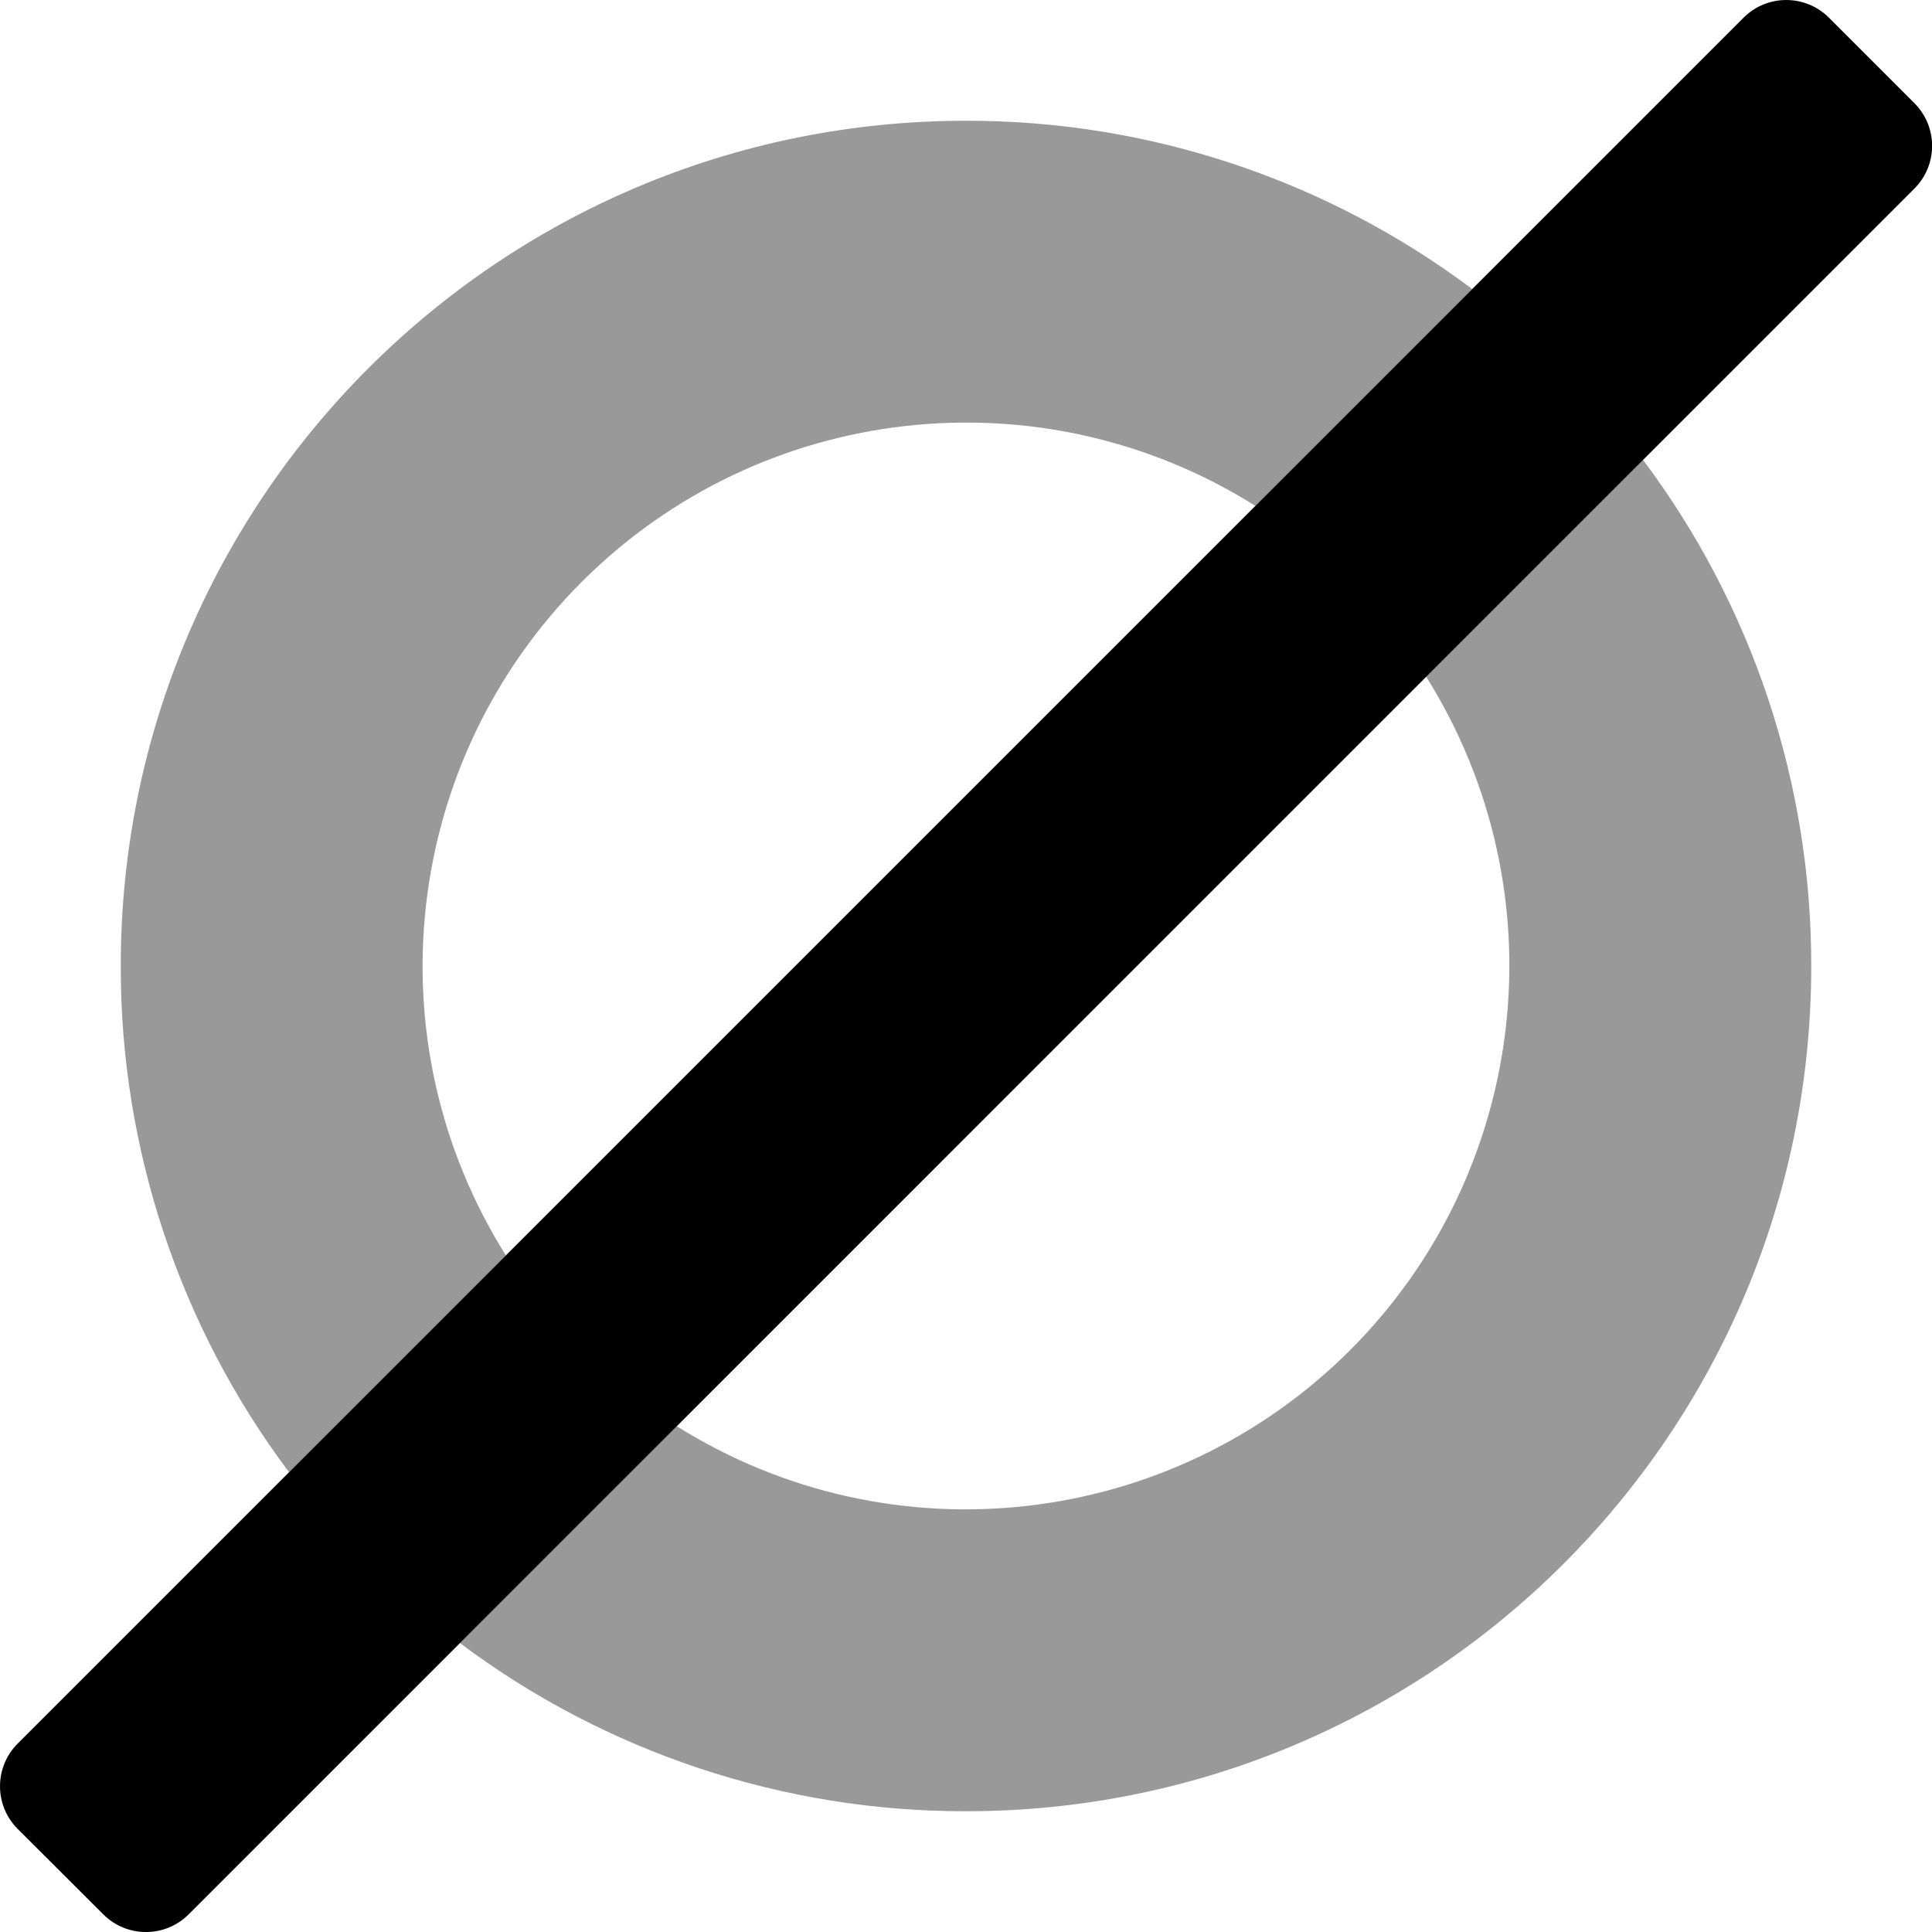
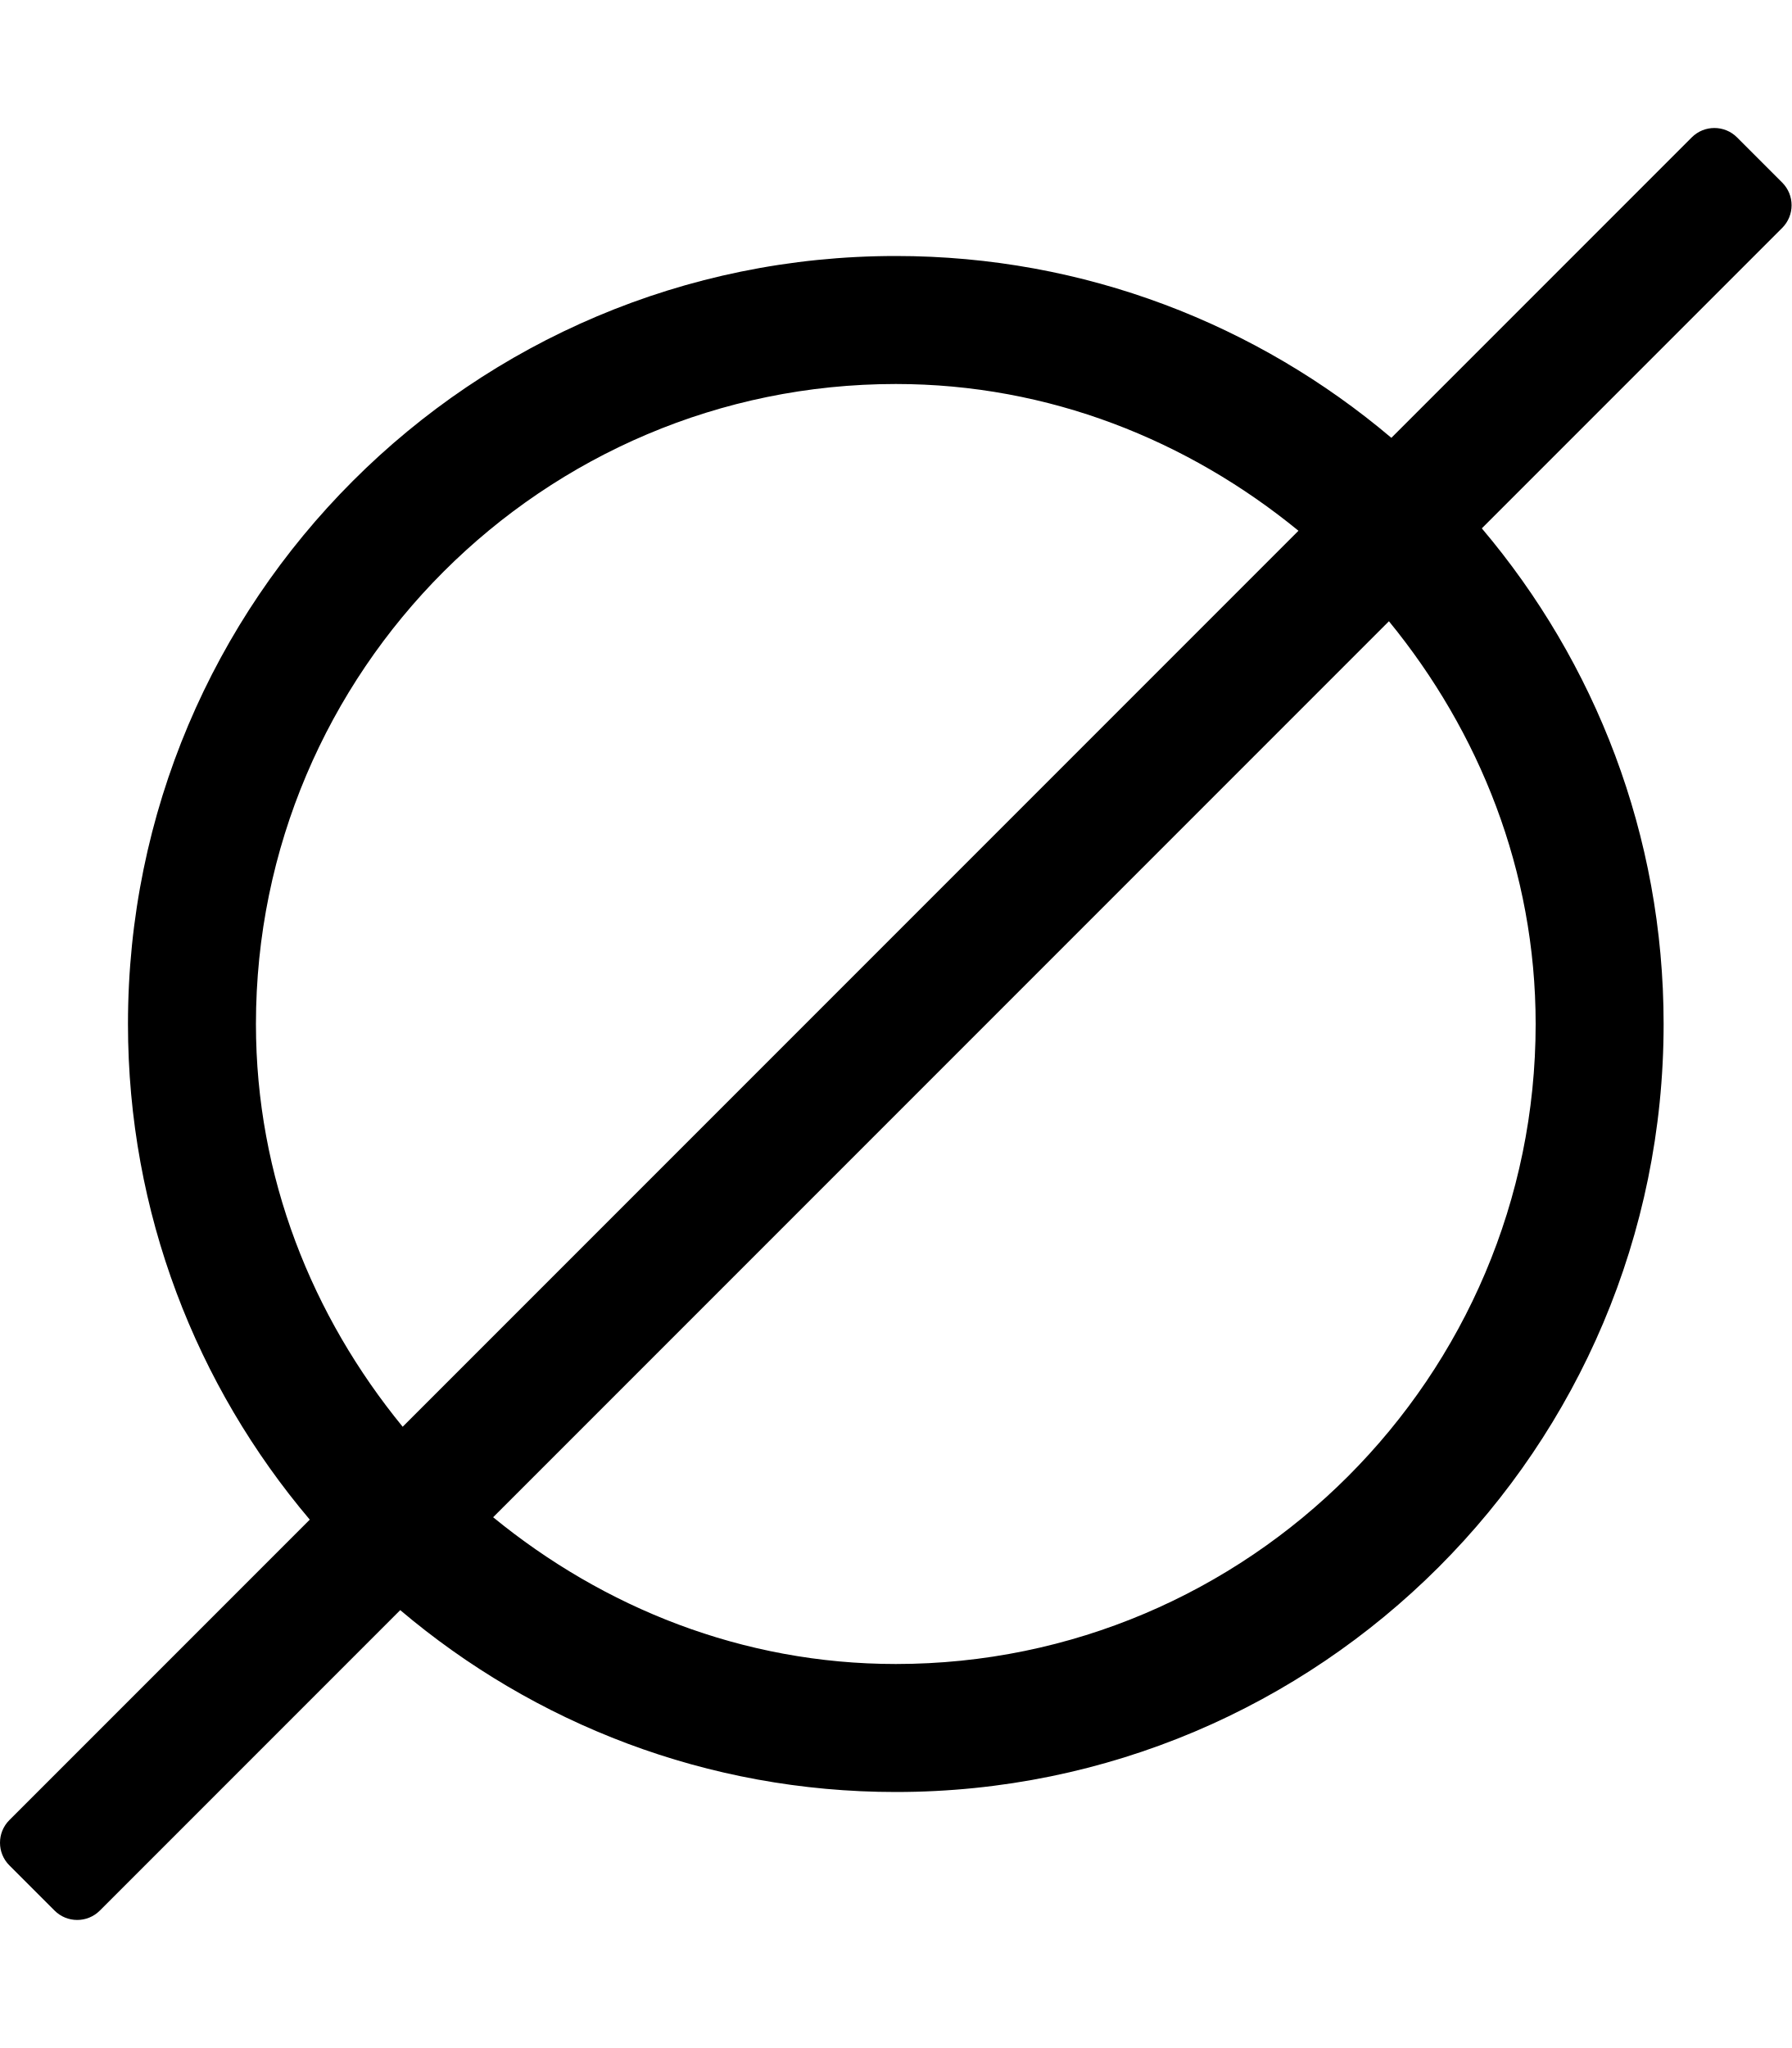
- <svg xmlns="http://www.w3.org/2000/svg" viewBox="0 0 512 512">
-   <defs>
-     <style>.fa-secondary{opacity:.4}</style>
-   </defs>
-   <path d="M76.6 390.15A223 223 0 0 1 32 256C32 132.29 132.29 32 256 32a223 223 0 0 1 134.15 44.6l-57.46 57.46a144.07 144.07 0 0 0-198.63 198.63zm301.34-210.83a144.07 144.07 0 0 1-198.62 198.62l-57.46 57.47A223 223 0 0 0 256 480c123.71 0 224-100.29 224-224a223 223 0 0 0-44.6-134.15z" class="fa-secondary" />
-   <path d="M507.31 50L50 507.32a16 16 0 0 1-22.63 0L4.69 484.69a16 16 0 0 1 0-22.63L462.06 4.69a16 16 0 0 1 22.63 0l22.62 22.62a16 16 0 0 1 0 22.69z" class="fa-primary" />
+ <svg xmlns="http://www.w3.org/2000/svg" viewBox="0 0 448 512">
+   <path d="M445.66 45.65l-11.31-11.31c-3.12-3.12-8.19-3.12-11.31 0l-75.12 75.12C314.46 81.15 271.26 64 224 64 117.96 64 32 149.96 32 256c0 47.26 17.15 90.46 45.46 123.91L2.34 455.03c-3.12 3.12-3.12 8.19 0 11.31l11.31 11.31c3.12 3.12 8.19 3.12 11.31 0l75.12-75.12C133.54 430.85 176.74 448 224 448c106.04 0 192-85.96 192-192 0-47.26-17.15-90.46-45.46-123.91l75.12-75.12a8.015 8.015 0 0 0 0-11.32zM64 256c0-88.22 71.78-160 160-160 38.34 0 73.1 14.12 100.69 36.69l-224 224C78.11 329.1 64 294.34 64 256zm320 0c0 88.22-71.78 160-160 160-38.34 0-73.1-14.12-100.69-36.69l224-224C369.89 182.9 384 217.66 384 256z" />
</svg>
